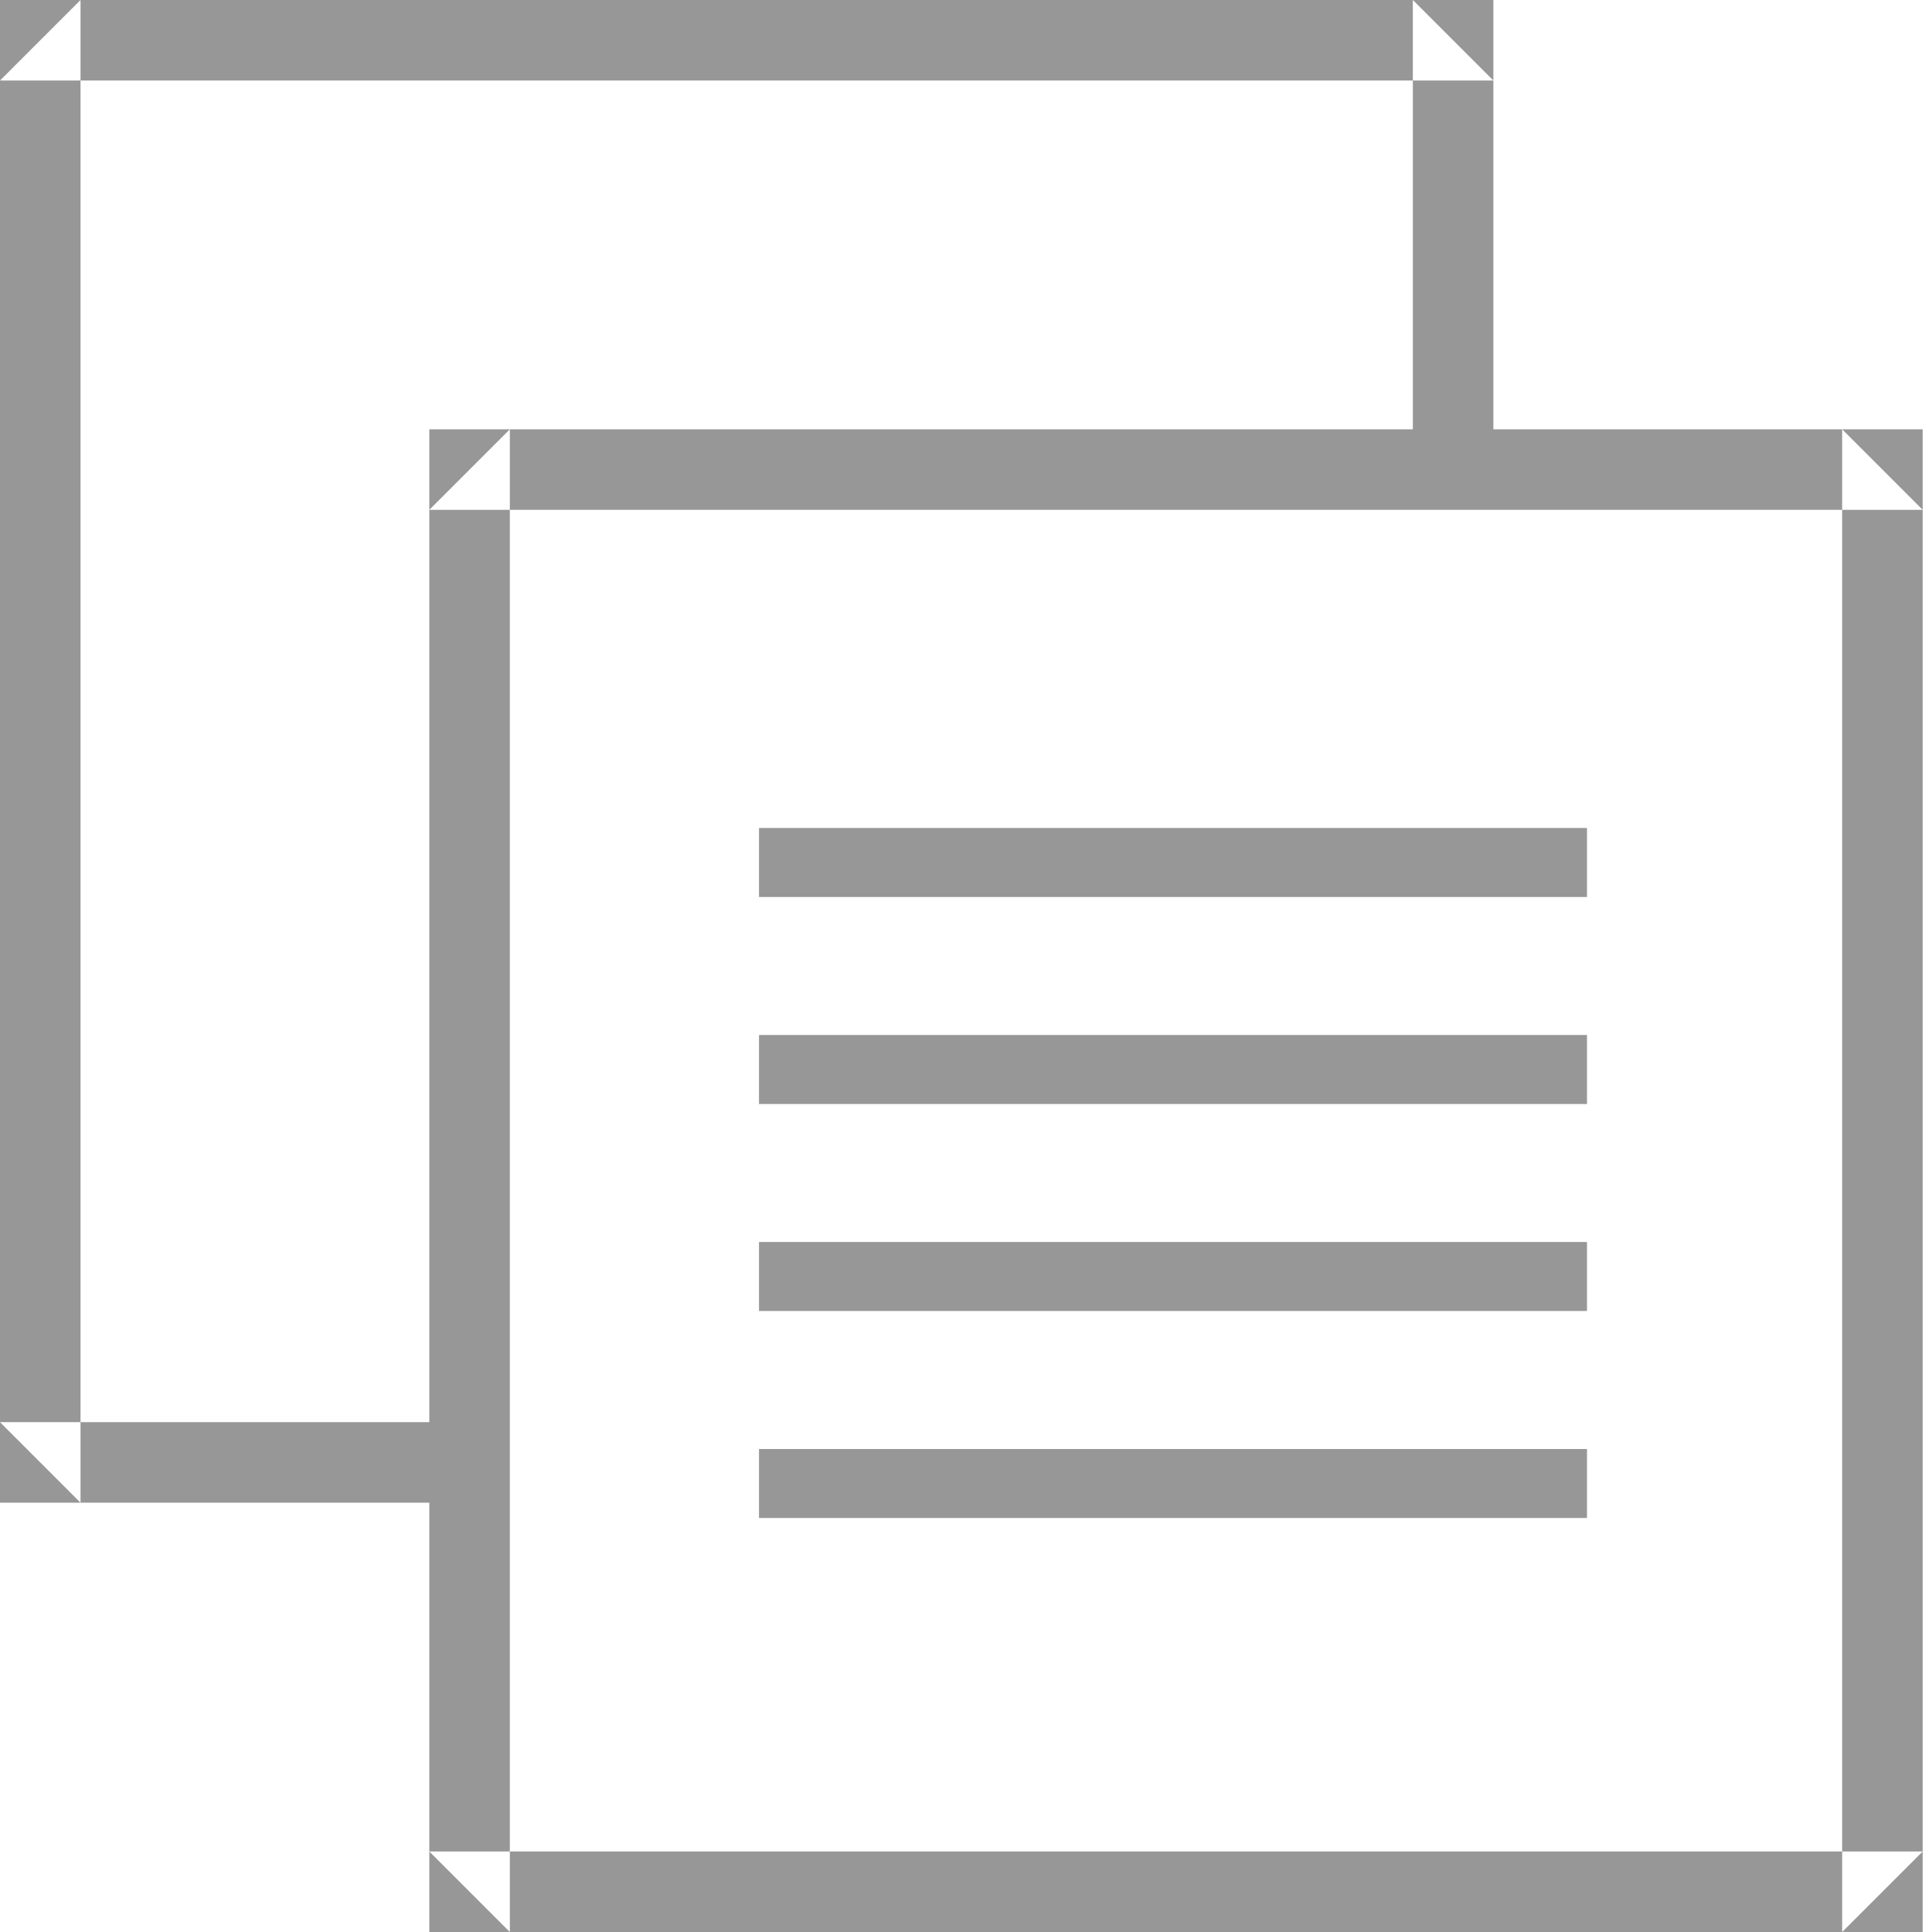
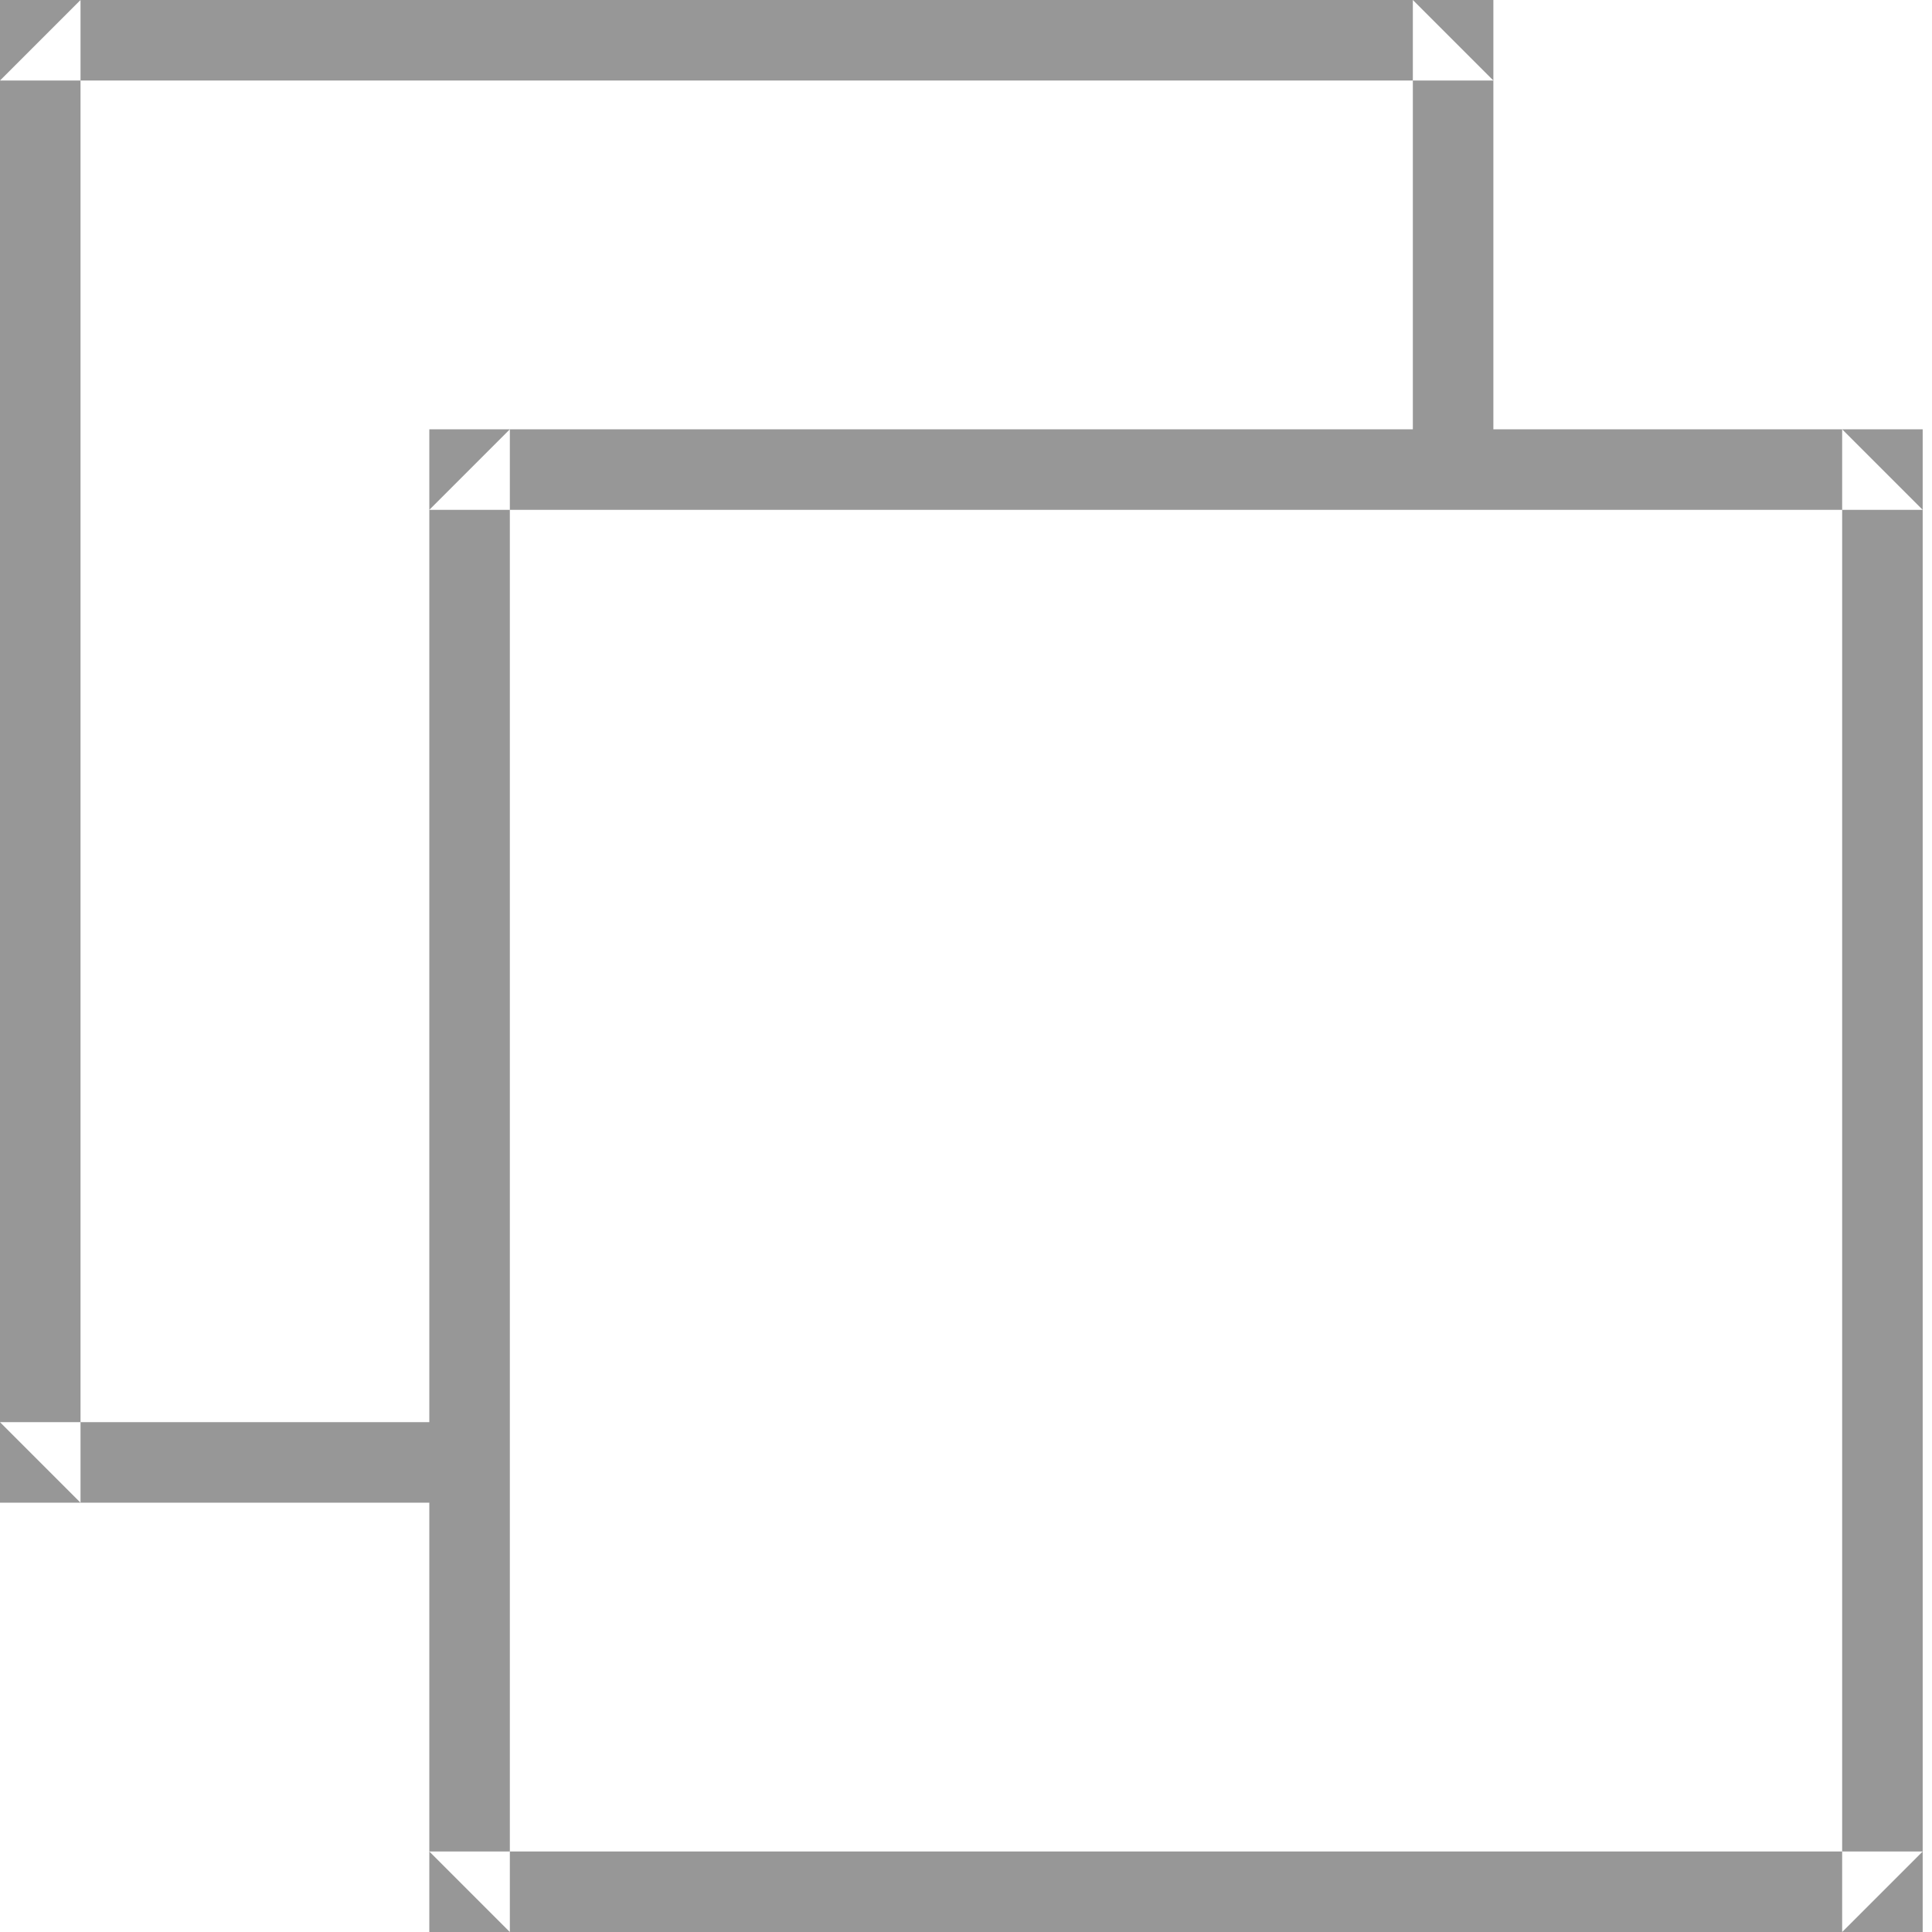
<svg xmlns="http://www.w3.org/2000/svg" width="28px" height="28px" viewBox="0 0 28 28" version="1.1">
  <defs />
  <g id="Symbols" stroke="none" stroke-width="1" fill="none" fill-rule="evenodd">
-     <g id="icon---copy-question-library" fill="#979797">
+     <g id="icon--copy" fill="#979797">
      <g id="Group-3">
        <polygon id="Rectangle-4" points="21.643 6.807 21.643 0 0 0 0 21.778 6.729 21.778 6.729 20.611 0 20.611 1.167 21.778 1.167 0 0 1.167 21.643 1.167 20.476 0 20.476 6.807" />
-         <path d="M6.222,7.389 L7.389,6.222 L7.389,28 L6.222,26.833 L27.865,26.833 L26.698,28 L26.698,6.222 L27.865,7.389 L6.222,7.389 Z M27.865,6.222 L27.865,28 L6.222,28 L6.222,6.222 L27.865,6.222 Z M22.5,13 L23,13 L23,12 L22.5,12 L11.5,12 L11,12 L11,13 L11.5,13 L22.5,13 Z M22.5,16 L23,16 L23,15 L22.5,15 L11.5,15 L11,15 L11,16 L11.5,16 L22.5,16 Z M22.5,19 L23,19 L23,18 L22.5,18 L11.5,18 L11,18 L11,19 L11.5,19 L22.5,19 Z M22.5,22 L23,22 L23,21 L22.5,21 L11.5,21 L11,21 L11,22 L11.5,22 L22.5,22 Z" id="Combined-Shape" />
+         <path d="M6.222,7.389 L7.389,6.222 L7.389,28 L6.222,26.833 L27.865,26.833 L26.698,28 L26.698,6.222 L27.865,7.389 L6.222,7.389 Z M27.865,6.222 L27.865,28 L6.222,28 L6.222,6.222 L27.865,6.222 Z" id="Rectangle-4-Copy" />
      </g>
    </g>
  </g>
</svg>
